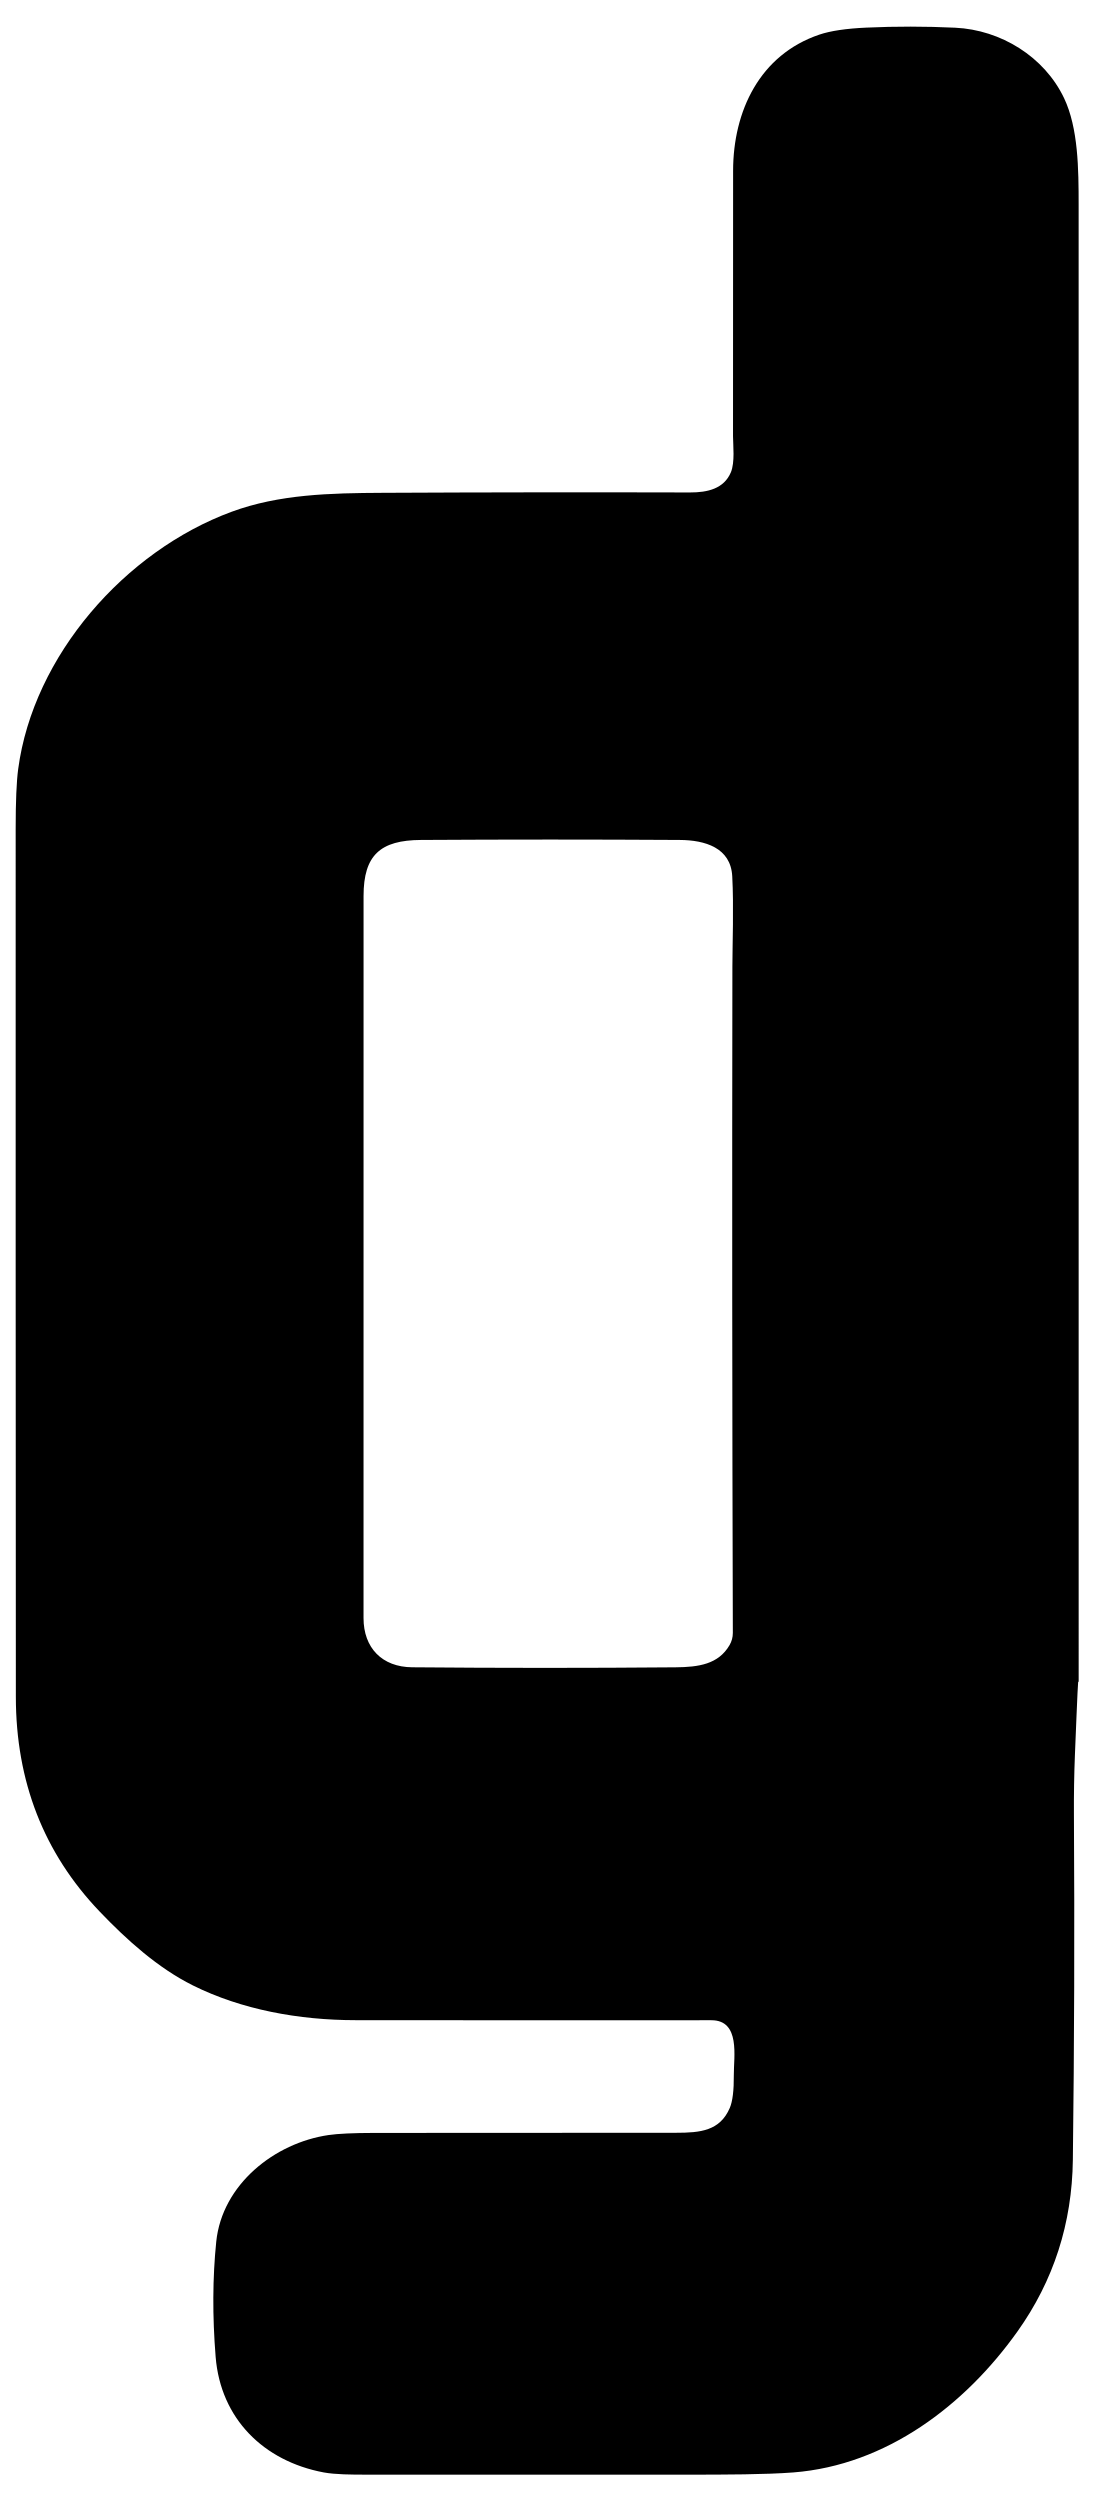
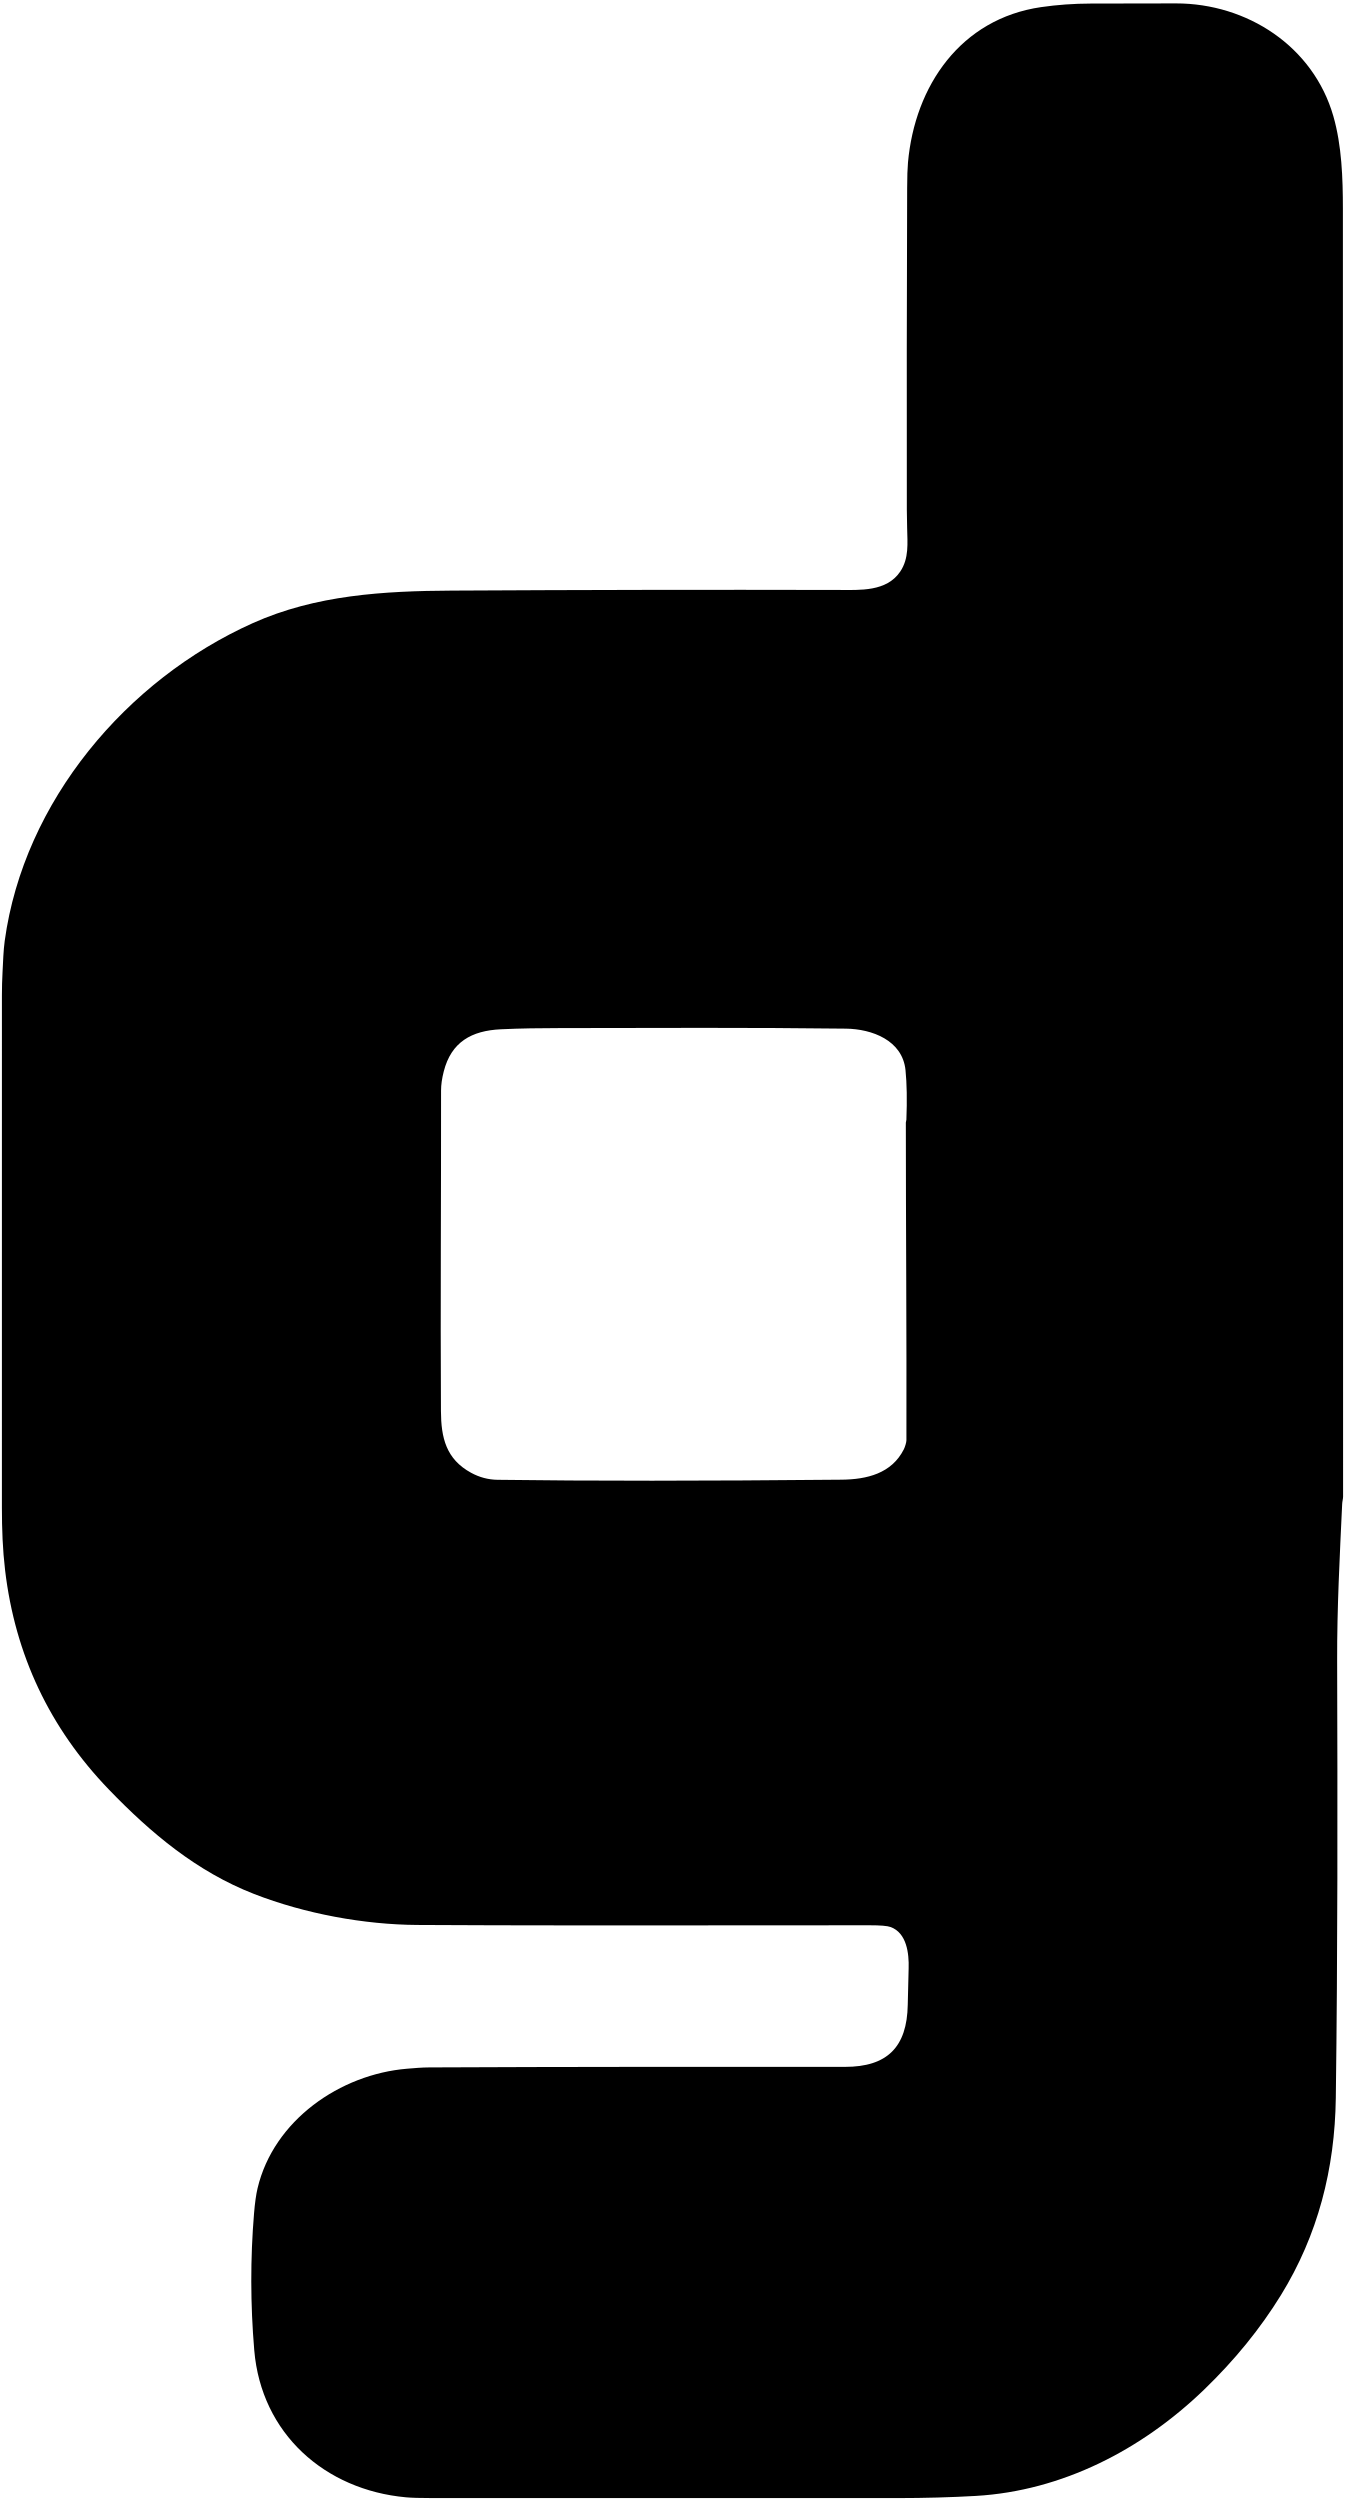
- <svg xmlns="http://www.w3.org/2000/svg" version="1.1" viewBox="0 0 371 839">
-   <path fill="#dgdgdg" d="   M 361.82 564.55   C 361.71 564.66 360.83 586.81 360.74 589.00   Q 360.35 598.75 360.41 609.00   Q 360.77 666.91 360.05 724.81   Q 359.66 756.87 341.46 782.44   C 323.88 807.16 297.48 827.32 266.25 829.75   C 257.04 830.47 243.15 830.49 231.25 830.50   Q 176.58 830.51 121.91 830.49   C 118.24 830.48 112.52 830.47 108.66 829.75   C 88.42 825.95 74.04 811.67 72.37 790.98   Q 70.72 770.45 72.57 752.32   C 74.54 733.11 92.13 719.17 110.27 716.52   Q 115.01 715.83 125.50 715.81   Q 176.19 715.74 226.88 715.76   C 235.09 715.76 241.60 715.11 244.91 707.44   Q 246.33 704.15 246.27 696.36   C 246.22 690.31 248.56 677.98 238.74 677.99   Q 179.02 678.03 119.32 677.97   C 100.32 677.96 81.09 674.45 64.70 666.29   C 53.07 660.50 42.57 651.08 33.38 641.45   Q 5.34 612.05 5.32 569.45   Q 5.23 423.75 5.26 278.07   Q 5.26 264.36 6.10 258.11   C 11.18 219.99 42.01 184.92 77.73 171.75   C 93.67 165.87 110.81 165.48 128.50 165.39   Q 180.01 165.13 231.53 165.27   C 237.49 165.29 242.96 164.00 245.27 158.53   C 246.69 155.19 246.01 149.40 246.00 146.38   Q 245.98 101.85 246.03 57.31   C 246.05 37.27 254.97 18.38 275.00 11.61   Q 280.58 9.73 290.72 9.27   Q 305.64 8.59 320.58 9.30   C 335.89 10.03 350.49 19.03 357.11 32.95   C 361.87 42.97 361.99 56.79 361.99 68.75   Q 362.01 316.49 362.00 564.22   A 0.55 0.27 -35.4 0 1 361.82 564.55   Z   M 122.00 543.02   C 122.00 553.05 128.24 559.45 138.31 559.54   Q 182.52 559.94 226.73 559.55   C 234.42 559.48 241.09 558.56 244.84 552.10   Q 245.94 550.20 245.94 548.00   Q 245.61 435.81 245.79 324.38   C 245.80 317.15 246.29 304.19 245.74 294.06   C 245.23 284.48 236.60 281.94 228.12 281.89   Q 184.68 281.62 141.25 281.89   C 127.68 281.97 122.01 286.95 122.01 300.68   Q 121.99 421.85 122.00 543.02   Z" />
+ <svg xmlns="http://www.w3.org/2000/svg" viewBox="0 0 1062 1974" version="1.1">
+   <path d="M 3.73 742.87   C 18.84 632.72 99.88 536.74 199.63 492.01   C 249.36 469.71 303.17 466.64 356.81 466.34   Q 509.62 465.48 662.44 465.83   C 678.99 465.86 700.01 467.30 710.79 451.36   C 717.88 440.88 716.51 428.79 716.28 417.07   Q 716.03 404.58 716.03 402.43   Q 715.83 275.37 716.29 148.32   Q 716.33 135.10 716.94 128.34   C 722.35 67.78 758.52 14.81 822.12 5.61   Q 841.13 2.86 861.25 2.81   Q 905.35 2.69 928.56 2.69   C 984.81 2.68 1036.99 36.59 1052.83 91.78   C 1059.47 114.92 1060.34 140.83 1060.35 164.75   Q 1060.50 673.24 1060.50 1181.73   C 1060.50 1183.40 1059.87 1185.50 1059.78 1187.50   C 1057.87 1228.58 1055.69 1269.81 1055.81 1310.94   C 1056.15 1426.17 1056.28 1541.33 1054.75 1656.56   C 1054.00 1712.69 1040.62 1764.78 1011.45 1812.18   Q 987.01 1851.89 950.68 1886.93   C 901.59 1934.28 838.72 1966.81 770.51 1970.78   C 751.56 1971.89 729.57 1972.49 709.00 1972.49   Q 524.79 1972.53 340.57 1972.47   Q 327.07 1972.47 320.59 1971.88   C 256.51 1966.05 206.30 1921.58 200.76 1855.75   Q 196.16 1801.14 200.59 1747.70   Q 201.62 1735.26 203.36 1727.91   C 216.06 1674.17 268.60 1637.81 321.49 1633.45   C 327.23 1632.98 333.05 1632.45 338.85 1632.43   C 448.30 1631.91 557.74 1631.96 667.19 1632.00   C 700.64 1632.02 716.19 1616.33 716.76 1582.99   Q 717.00 1568.63 717.46 1554.25   C 717.84 1542.43 715.96 1526.22 703.22 1521.58   Q 699.38 1520.18 686.62 1520.20   Q 430.53 1520.57 329.56 1519.95   C 287.71 1519.69 241.07 1511.23 200.57 1495.46   C 155.38 1477.85 119.14 1447.44 85.98 1413.02   Q 15.90 1340.29 4.01 1239.75   C 2.11 1223.66 1.50 1207.64 1.50 1190.26   Q 1.49 988.01 1.51 785.77   Q 1.51 776.74 2.01 767.38   C 2.45 759.22 2.67 750.63 3.73 742.87   Z   M 371.96 1162.90   Q 381.83 1168.29 392.82 1168.45   Q 501.21 1169.93 664.50 1168.36   C 684.53 1168.16 704.01 1163.49 713.67 1144.38   C 714.59 1142.54 715.71 1138.86 715.71 1137.25   C 715.92 1053.62 715.27 970.00 715.25 886.37   C 715.25 885.77 715.66 884.75 715.68 884.19   Q 716.59 860.91 714.99 845.00   C 712.61 821.38 688.45 812.48 667.98 812.22   C 592.84 811.26 517.64 811.70 442.50 811.77   C 426.84 811.78 411.16 811.99 395.52 812.72   C 372.35 813.79 356.31 822.73 350.38 846.04   Q 348.25 854.40 348.26 861.07   C 348.36 945.45 347.70 1029.84 348.17 1114.22   C 348.28 1135.16 352.15 1152.09 371.96 1162.90   Z" fill="#000000" />
</svg>
